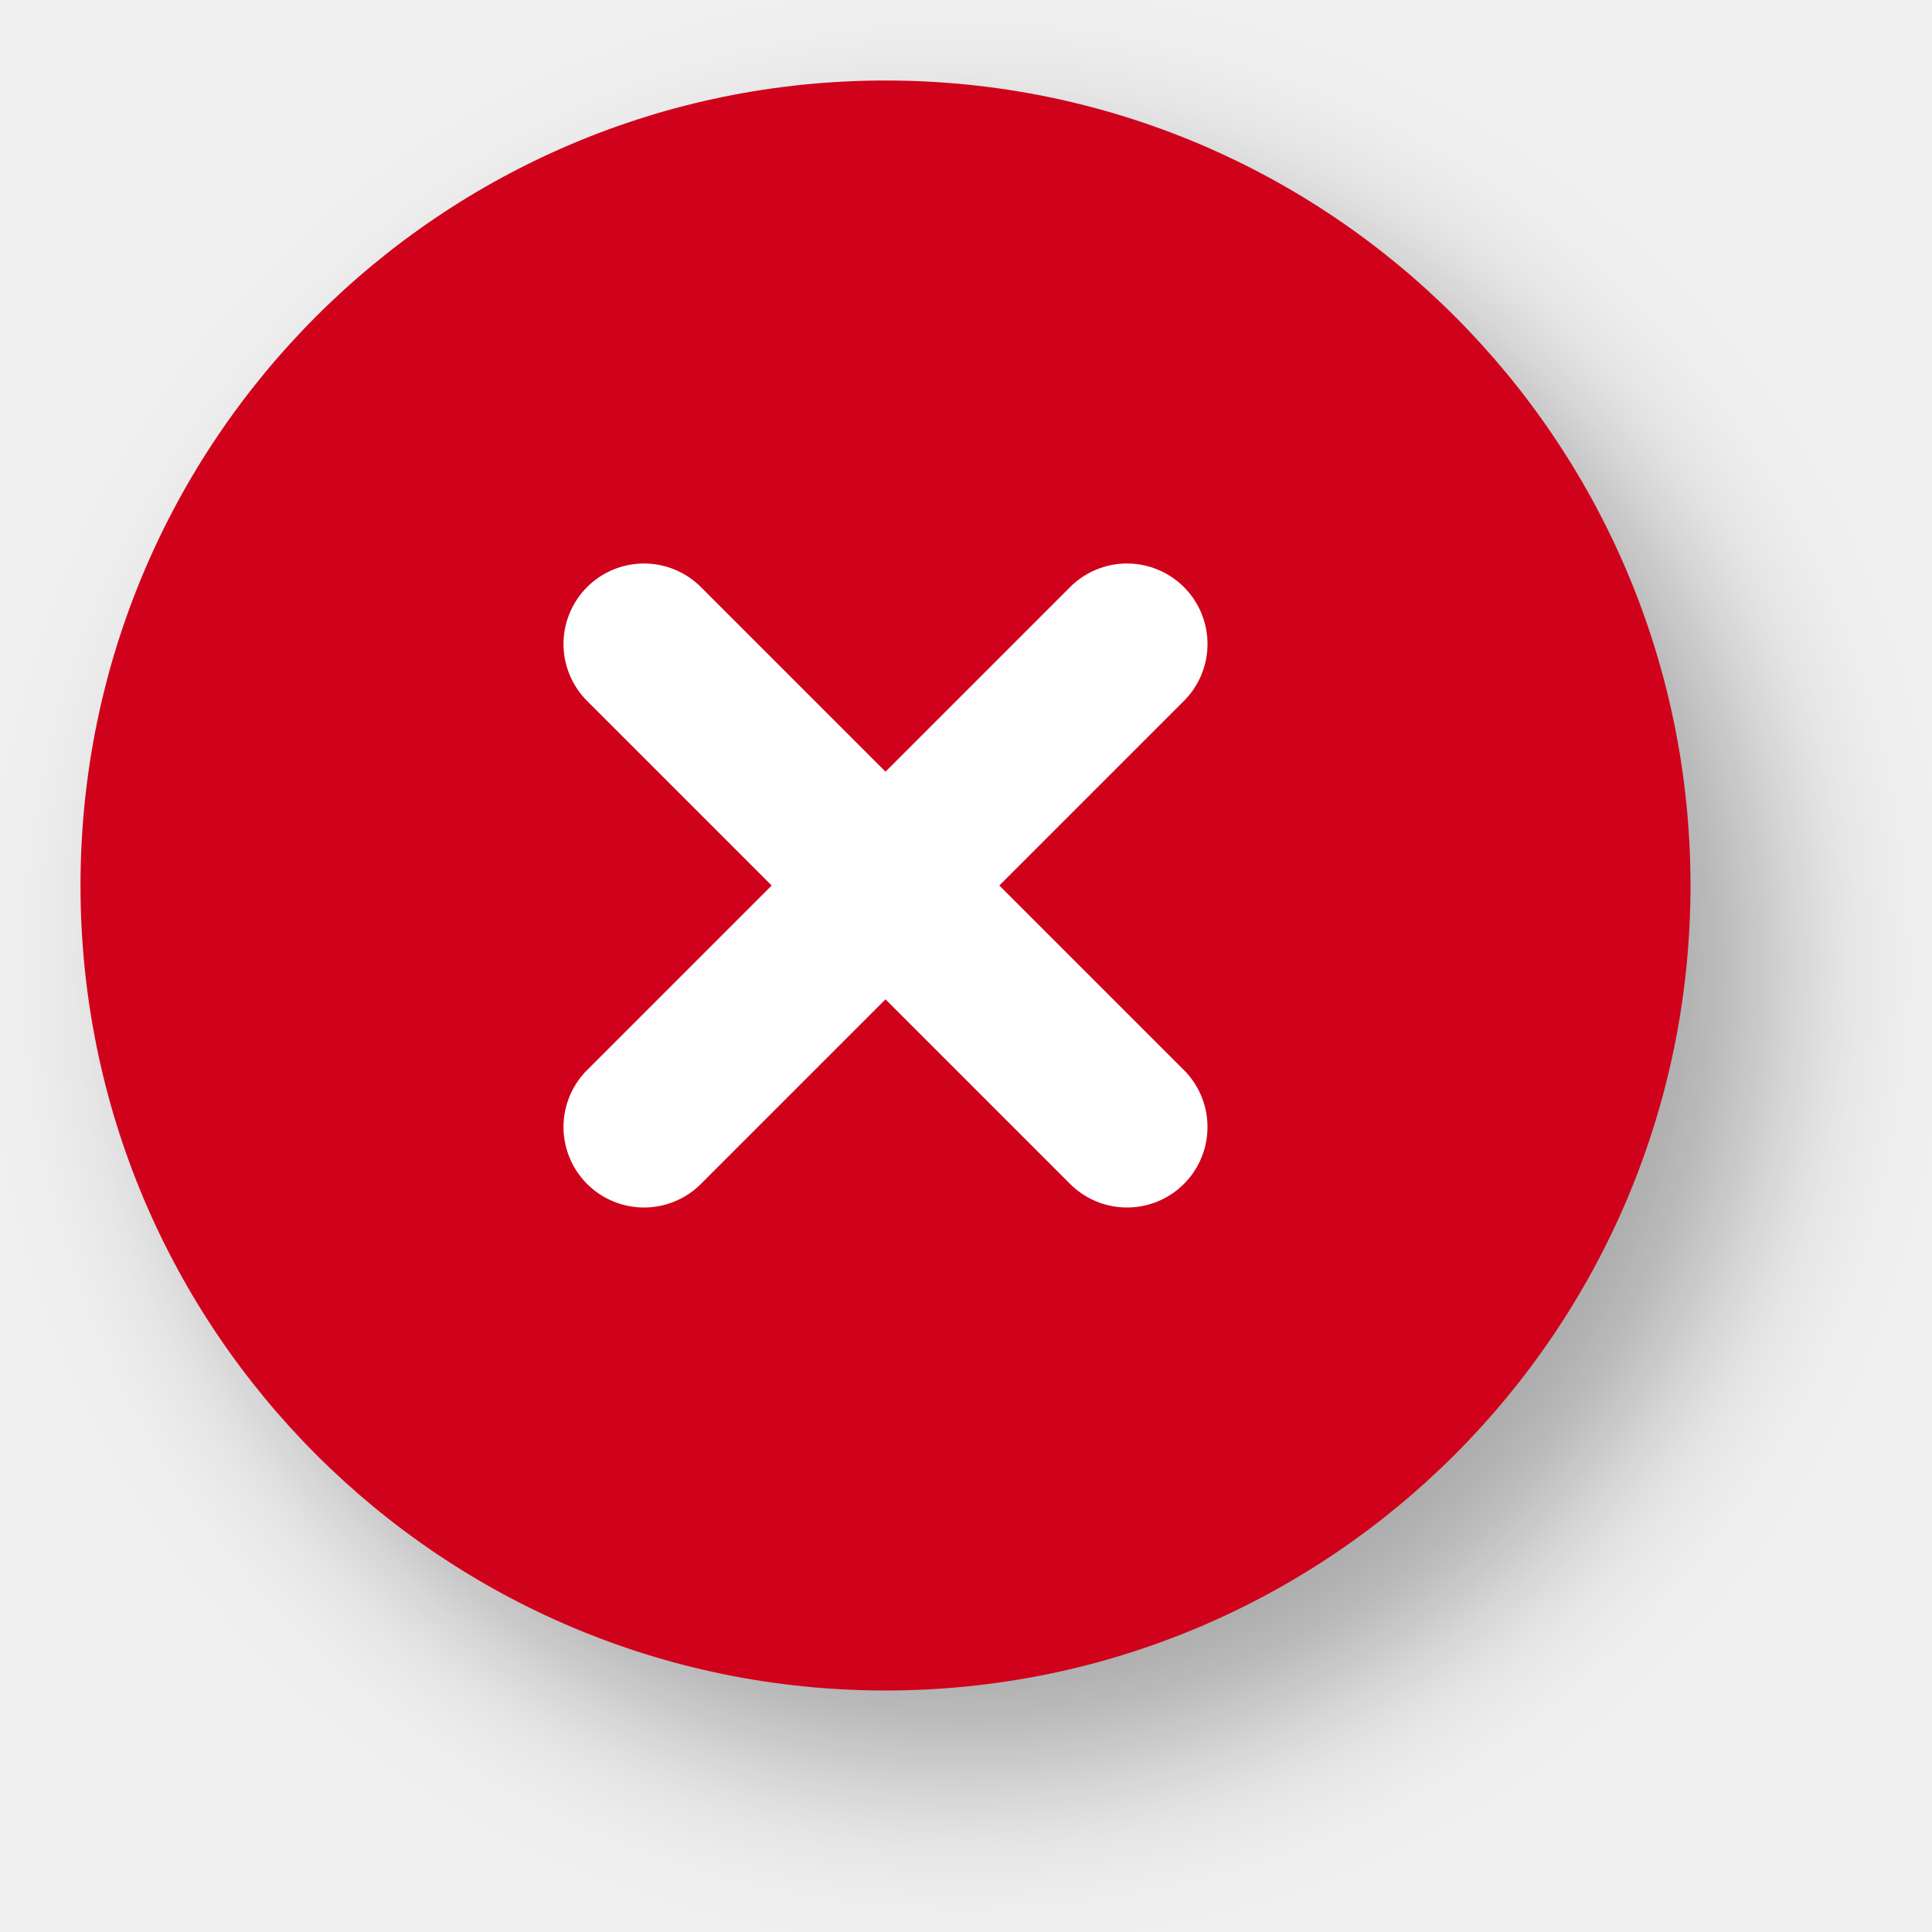
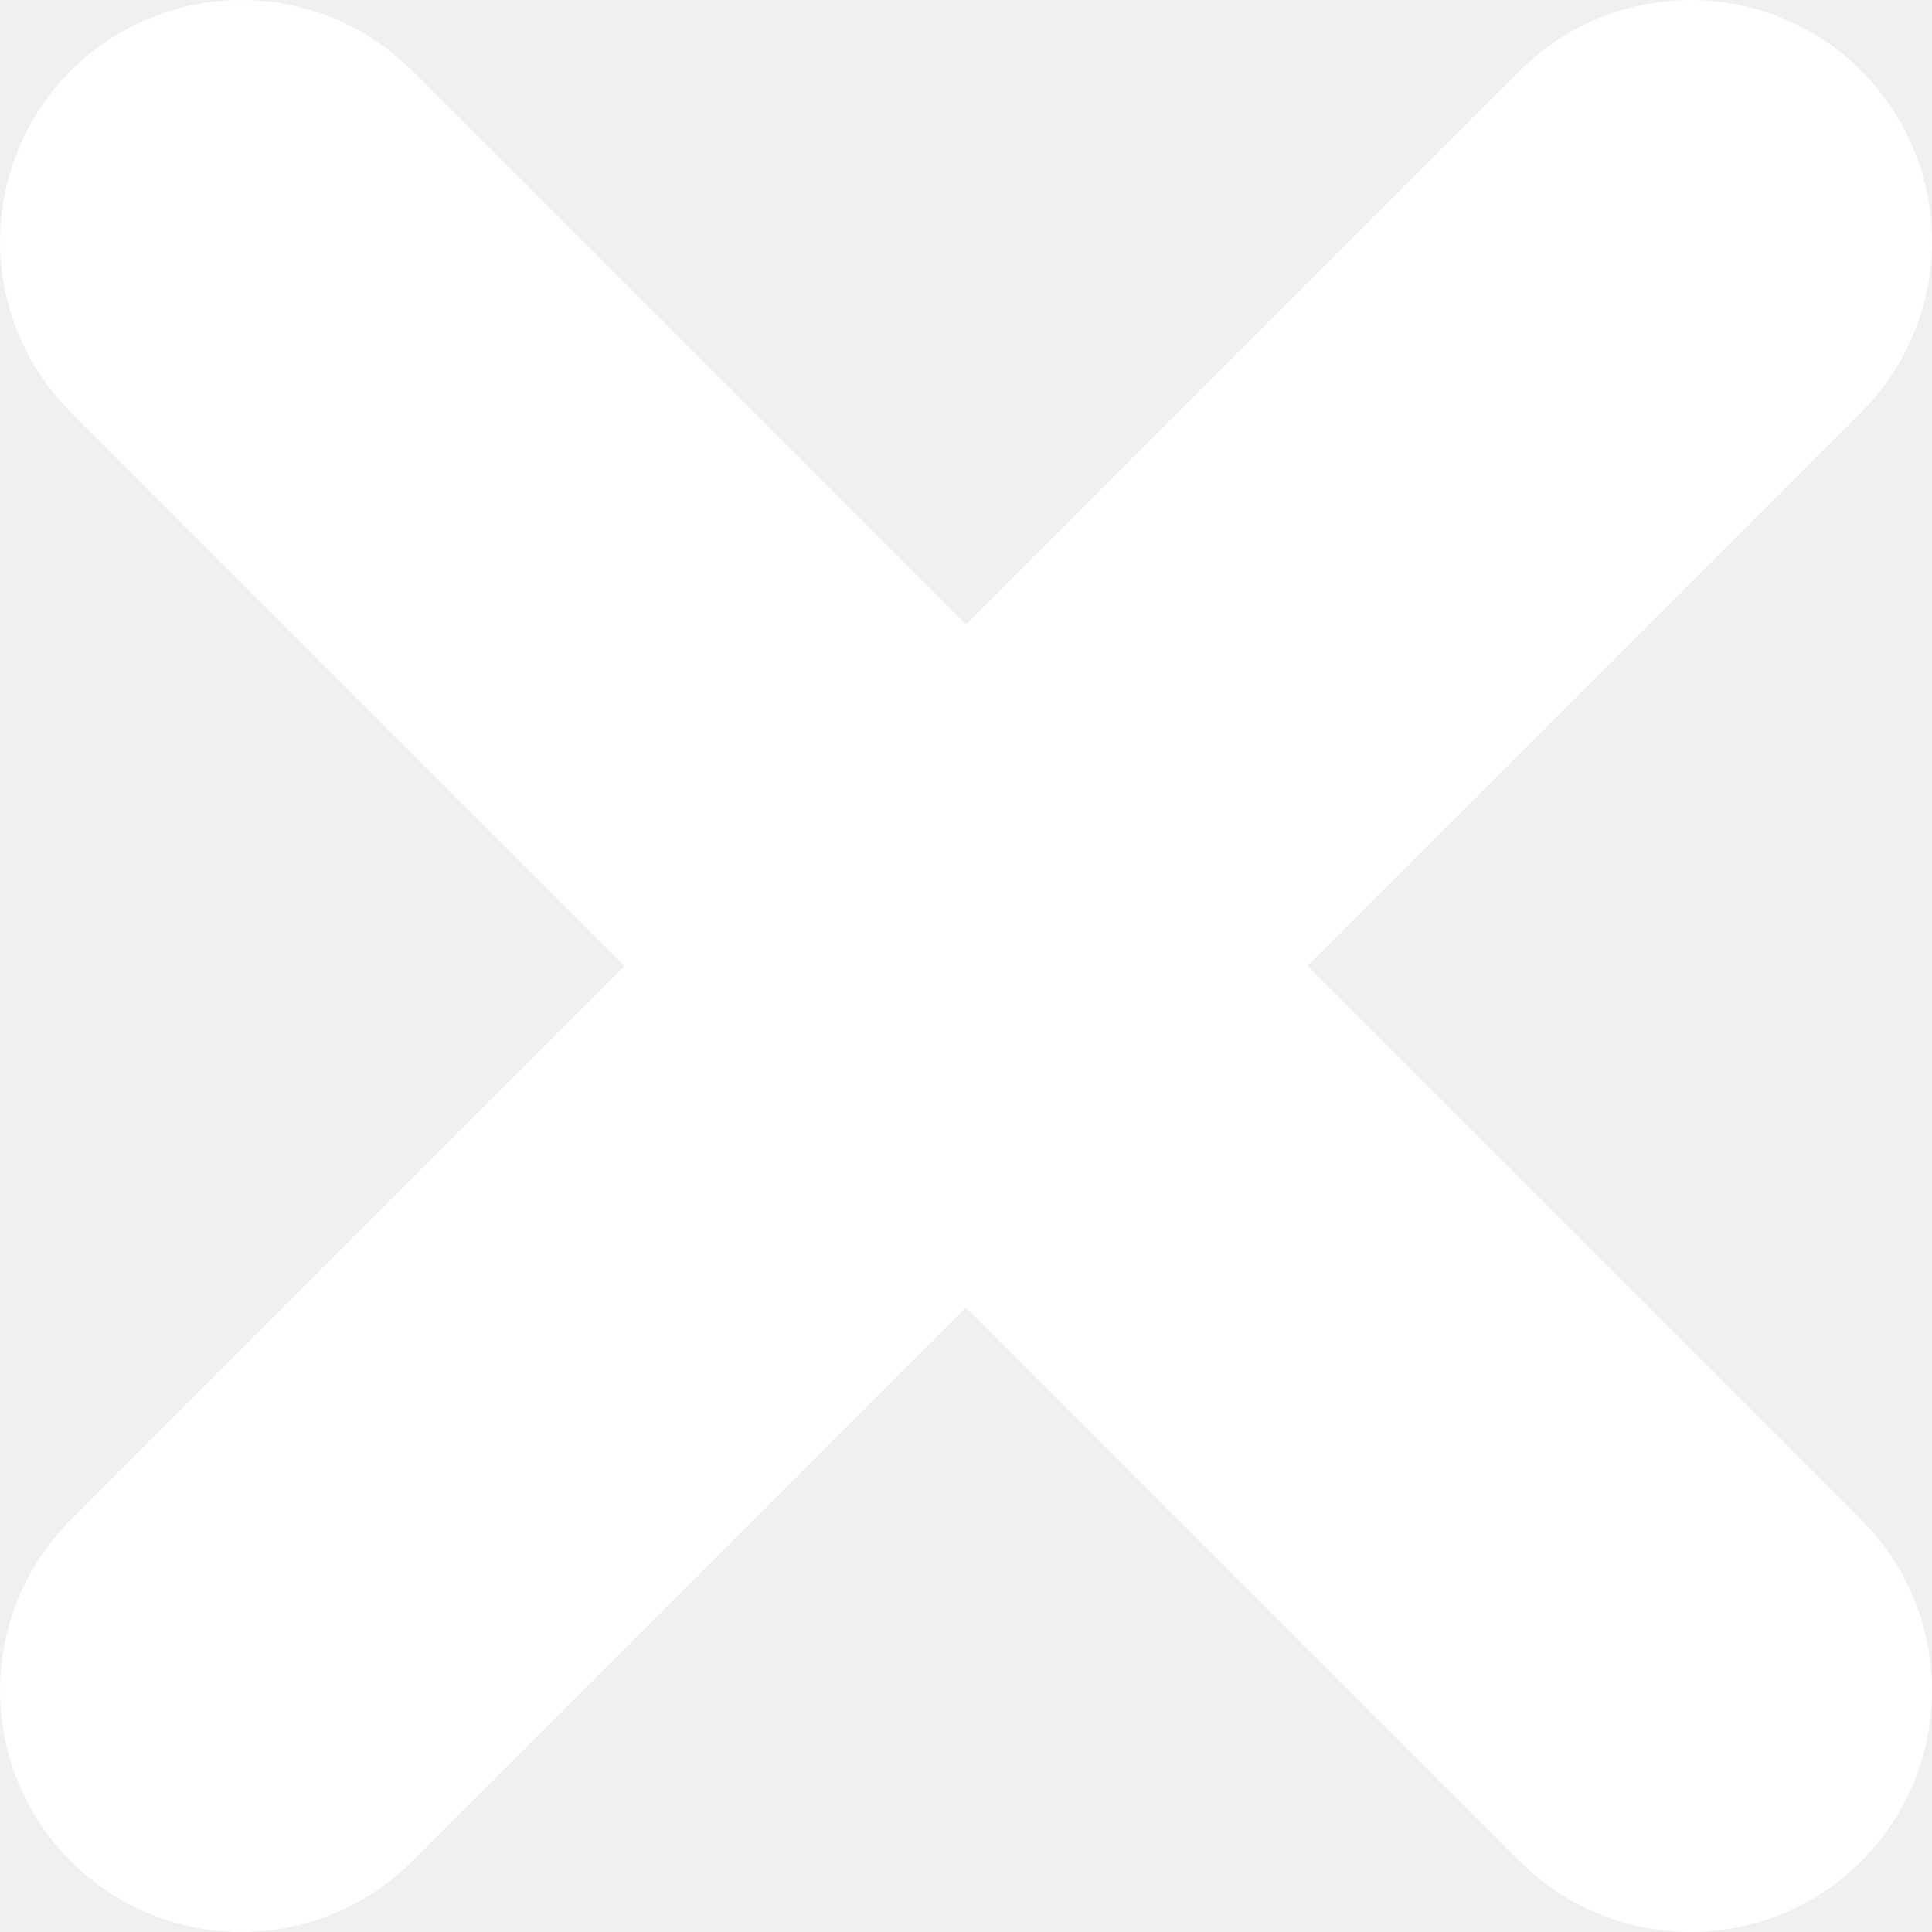
- <svg xmlns="http://www.w3.org/2000/svg" xmlns:xlink="http://www.w3.org/1999/xlink" width="24px" height="24px" viewBox="0 0 24 24" version="1.1">
-   <defs>
-     <circle id="path-1" cx="10" cy="10" r="10" />
-     <filter x="-12.5%" y="-12.5%" width="135.0%" height="135.0%" filterUnits="objectBoundingBox" id="filter-2">
-       <feOffset dx="1" dy="1" in="SourceAlpha" result="shadowOffsetOuter1" />
-       <feGaussianBlur stdDeviation="1" in="shadowOffsetOuter1" result="shadowBlurOuter1" />
-       <feColorMatrix values="0 0 0 0 0   0 0 0 0 0   0 0 0 0 0  0 0 0 0.3 0" type="matrix" in="shadowBlurOuter1" />
-     </filter>
-   </defs>
-   <g id="Page-1" stroke="none" stroke-width="1" fill="none" fill-rule="evenodd">
-     <g id="Mobile-Copy-3" transform="translate(-20, -630)">
+ <svg xmlns="http://www.w3.org/2000/svg" width="8px" height="8px" viewBox="0 0 8 8" version="1.1">
+   <defs />
+   <g id="Page-1" stroke="none" stroke-width="1" fill="none" fill-rule="evenodd" stroke-linecap="round" stroke-linejoin="round">
+     <g id="Mobile-Copy-3" transform="translate(-27, -637)" stroke="#FFFFFF" stroke-width="2">
      <g id="Group-3" transform="translate(21, 631)">
-         <g id="Oval-4-Copy">
-           <use fill="black" fill-opacity="1" filter="url(#filter-2)" xlink:href="#path-1" />
-           <use fill="#D0021B" fill-rule="evenodd" xlink:href="#path-1" />
-         </g>
-         <g id="Group-Copy" transform="translate(7, 7)" stroke="#FFFFFF" stroke-width="2" stroke-linecap="round" stroke-linejoin="round">
+         <g id="Group-Copy" transform="translate(7, 7)">
          <path d="M0,6 L6,0" id="Line-2" />
          <path d="M0,0 L6,6" id="Line-2" />
        </g>
      </g>
    </g>
  </g>
</svg>
